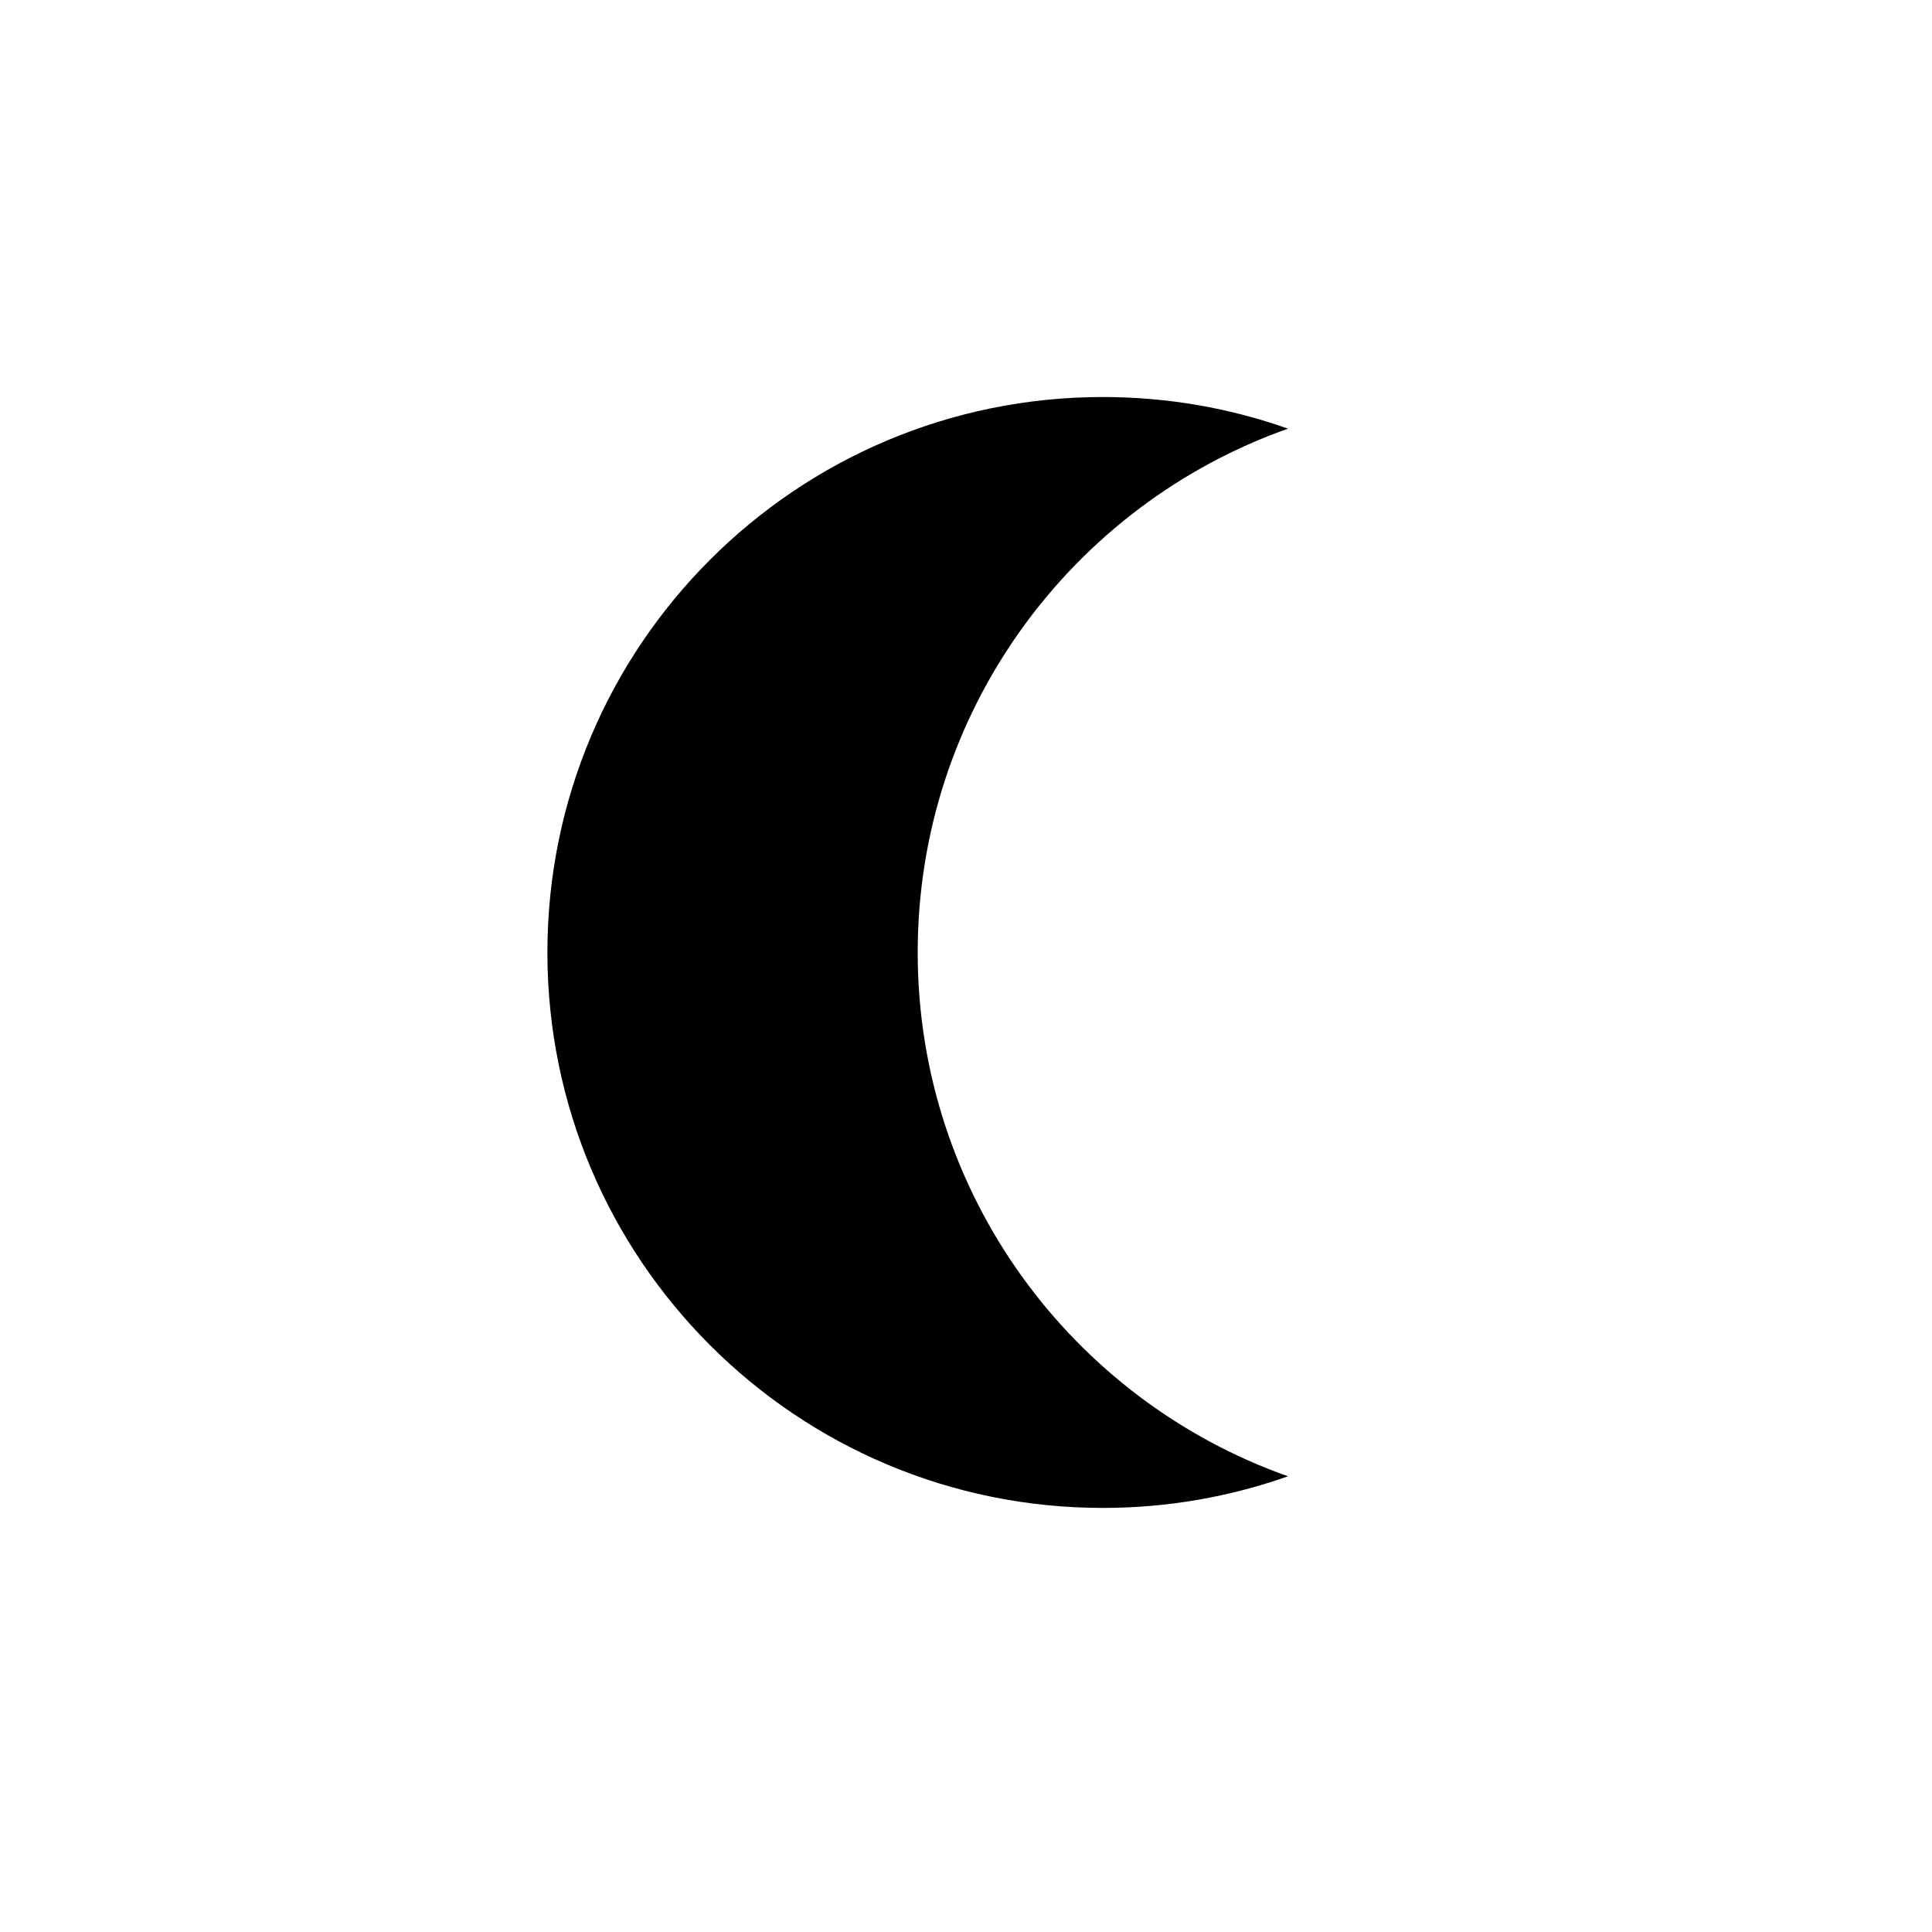
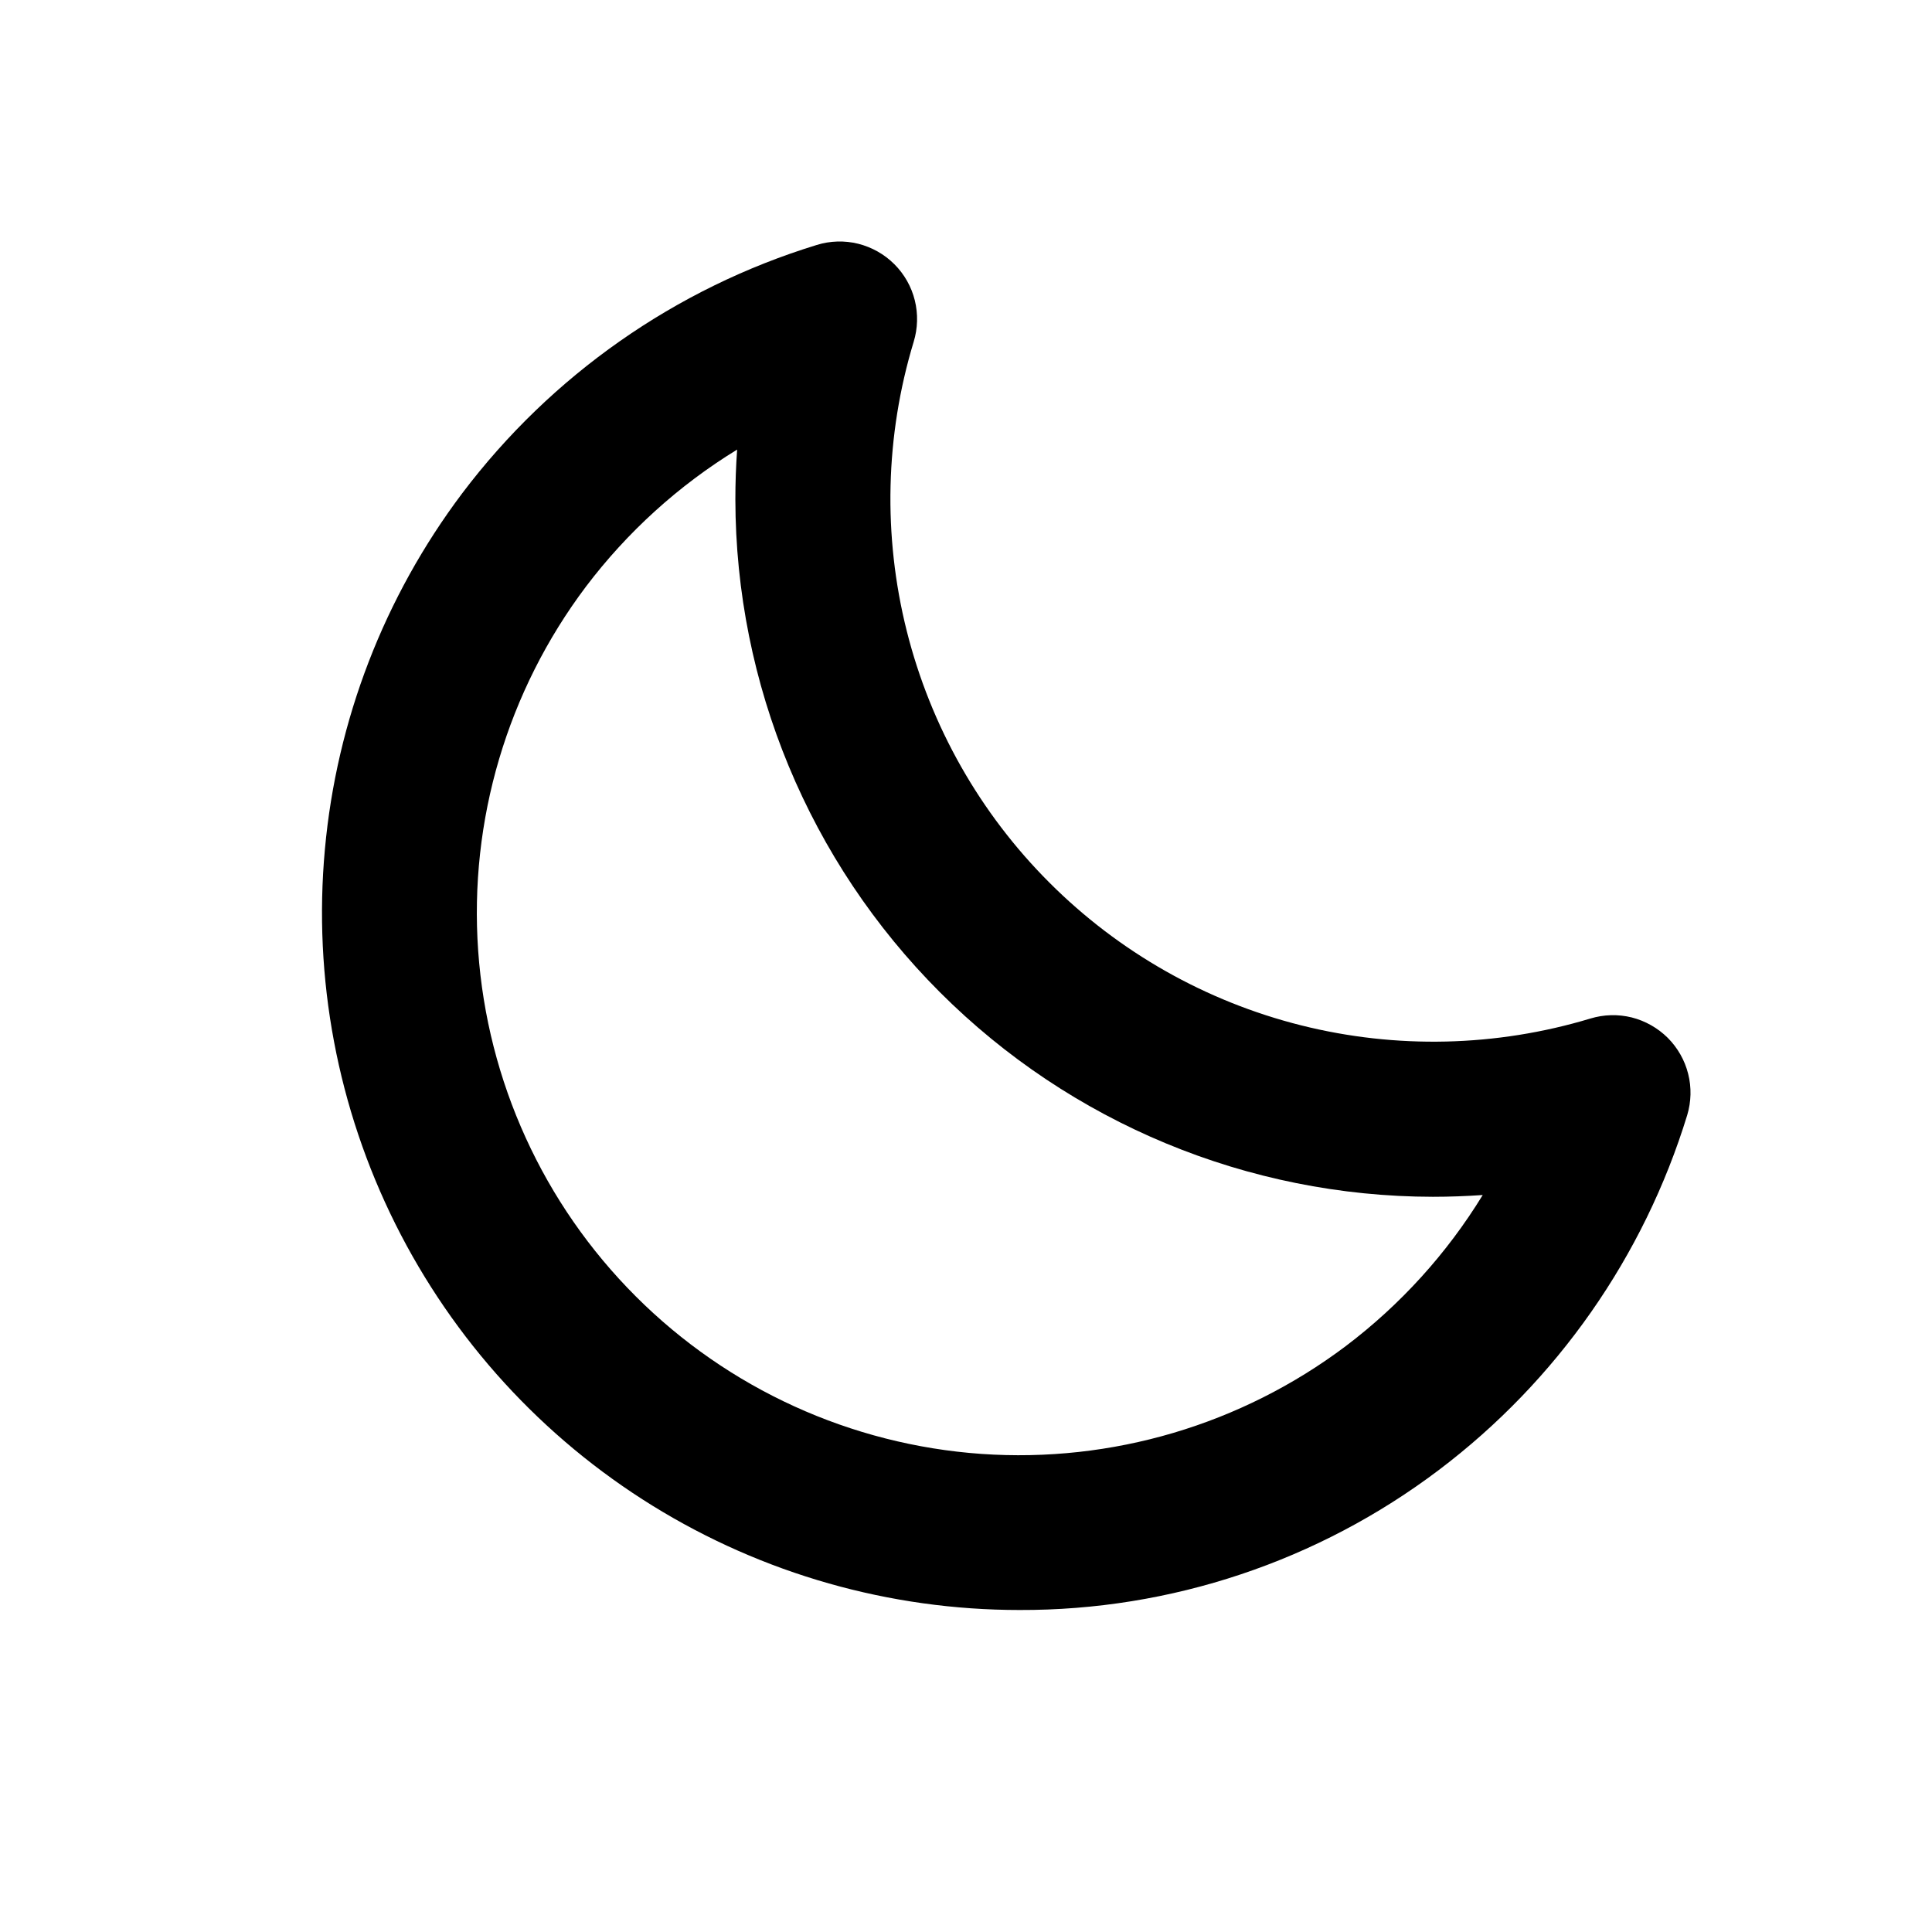
<svg xmlns="http://www.w3.org/2000/svg" width="24" height="24" viewBox="0 0 24 24" fill="none">
-   <path fill-rule="evenodd" clip-rule="evenodd" d="M16 5.325C15.281 5.07 14.507 4.932 13.7 4.932C9.889 4.932 6.8 8.021 6.8 11.832C6.8 15.643 9.889 18.732 13.7 18.732C14.507 18.732 15.281 18.593 16 18.339C13.32 17.392 11.4 14.836 11.4 11.832C11.4 8.828 13.32 6.272 16 5.325Z" fill="currentColor" />
+   <path d="M20.718 12.893C20.594 12.77 20.439 12.682 20.27 12.639C20.1 12.597 19.922 12.602 19.755 12.653C18.587 13.005 17.345 13.034 16.162 12.737C14.979 12.44 13.898 11.827 13.036 10.964C12.173 10.102 11.561 9.021 11.264 7.838C10.967 6.655 10.996 5.413 11.35 4.246C11.401 4.079 11.406 3.9 11.364 3.731C11.322 3.561 11.234 3.406 11.11 3.282C10.986 3.158 10.831 3.071 10.661 3.028C10.492 2.986 10.313 2.991 10.146 3.043C8.389 3.582 6.848 4.663 5.741 6.129C4.773 7.416 4.182 8.946 4.036 10.55C3.889 12.153 4.193 13.765 4.912 15.206C5.631 16.646 6.737 17.858 8.107 18.705C9.477 19.552 11.055 20 12.665 20C14.545 20.006 16.375 19.394 17.875 18.26C19.341 17.152 20.42 15.61 20.959 13.853C21.009 13.687 21.014 13.509 20.971 13.34C20.929 13.171 20.841 13.017 20.718 12.893ZM16.716 16.723C15.418 17.699 13.812 18.174 12.191 18.061C10.571 17.947 9.046 17.252 7.898 16.104C6.749 14.956 6.054 13.431 5.94 11.811C5.826 10.191 6.302 8.585 7.279 7.287C7.793 6.608 8.43 6.03 9.157 5.585C9.142 5.791 9.135 5.997 9.135 6.204C9.138 8.5 10.052 10.702 11.676 12.326C13.3 13.95 15.503 14.864 17.8 14.867C18.007 14.867 18.213 14.859 18.419 14.845C17.974 15.572 17.396 16.209 16.716 16.723Z" fill="currentColor" />
</svg>
